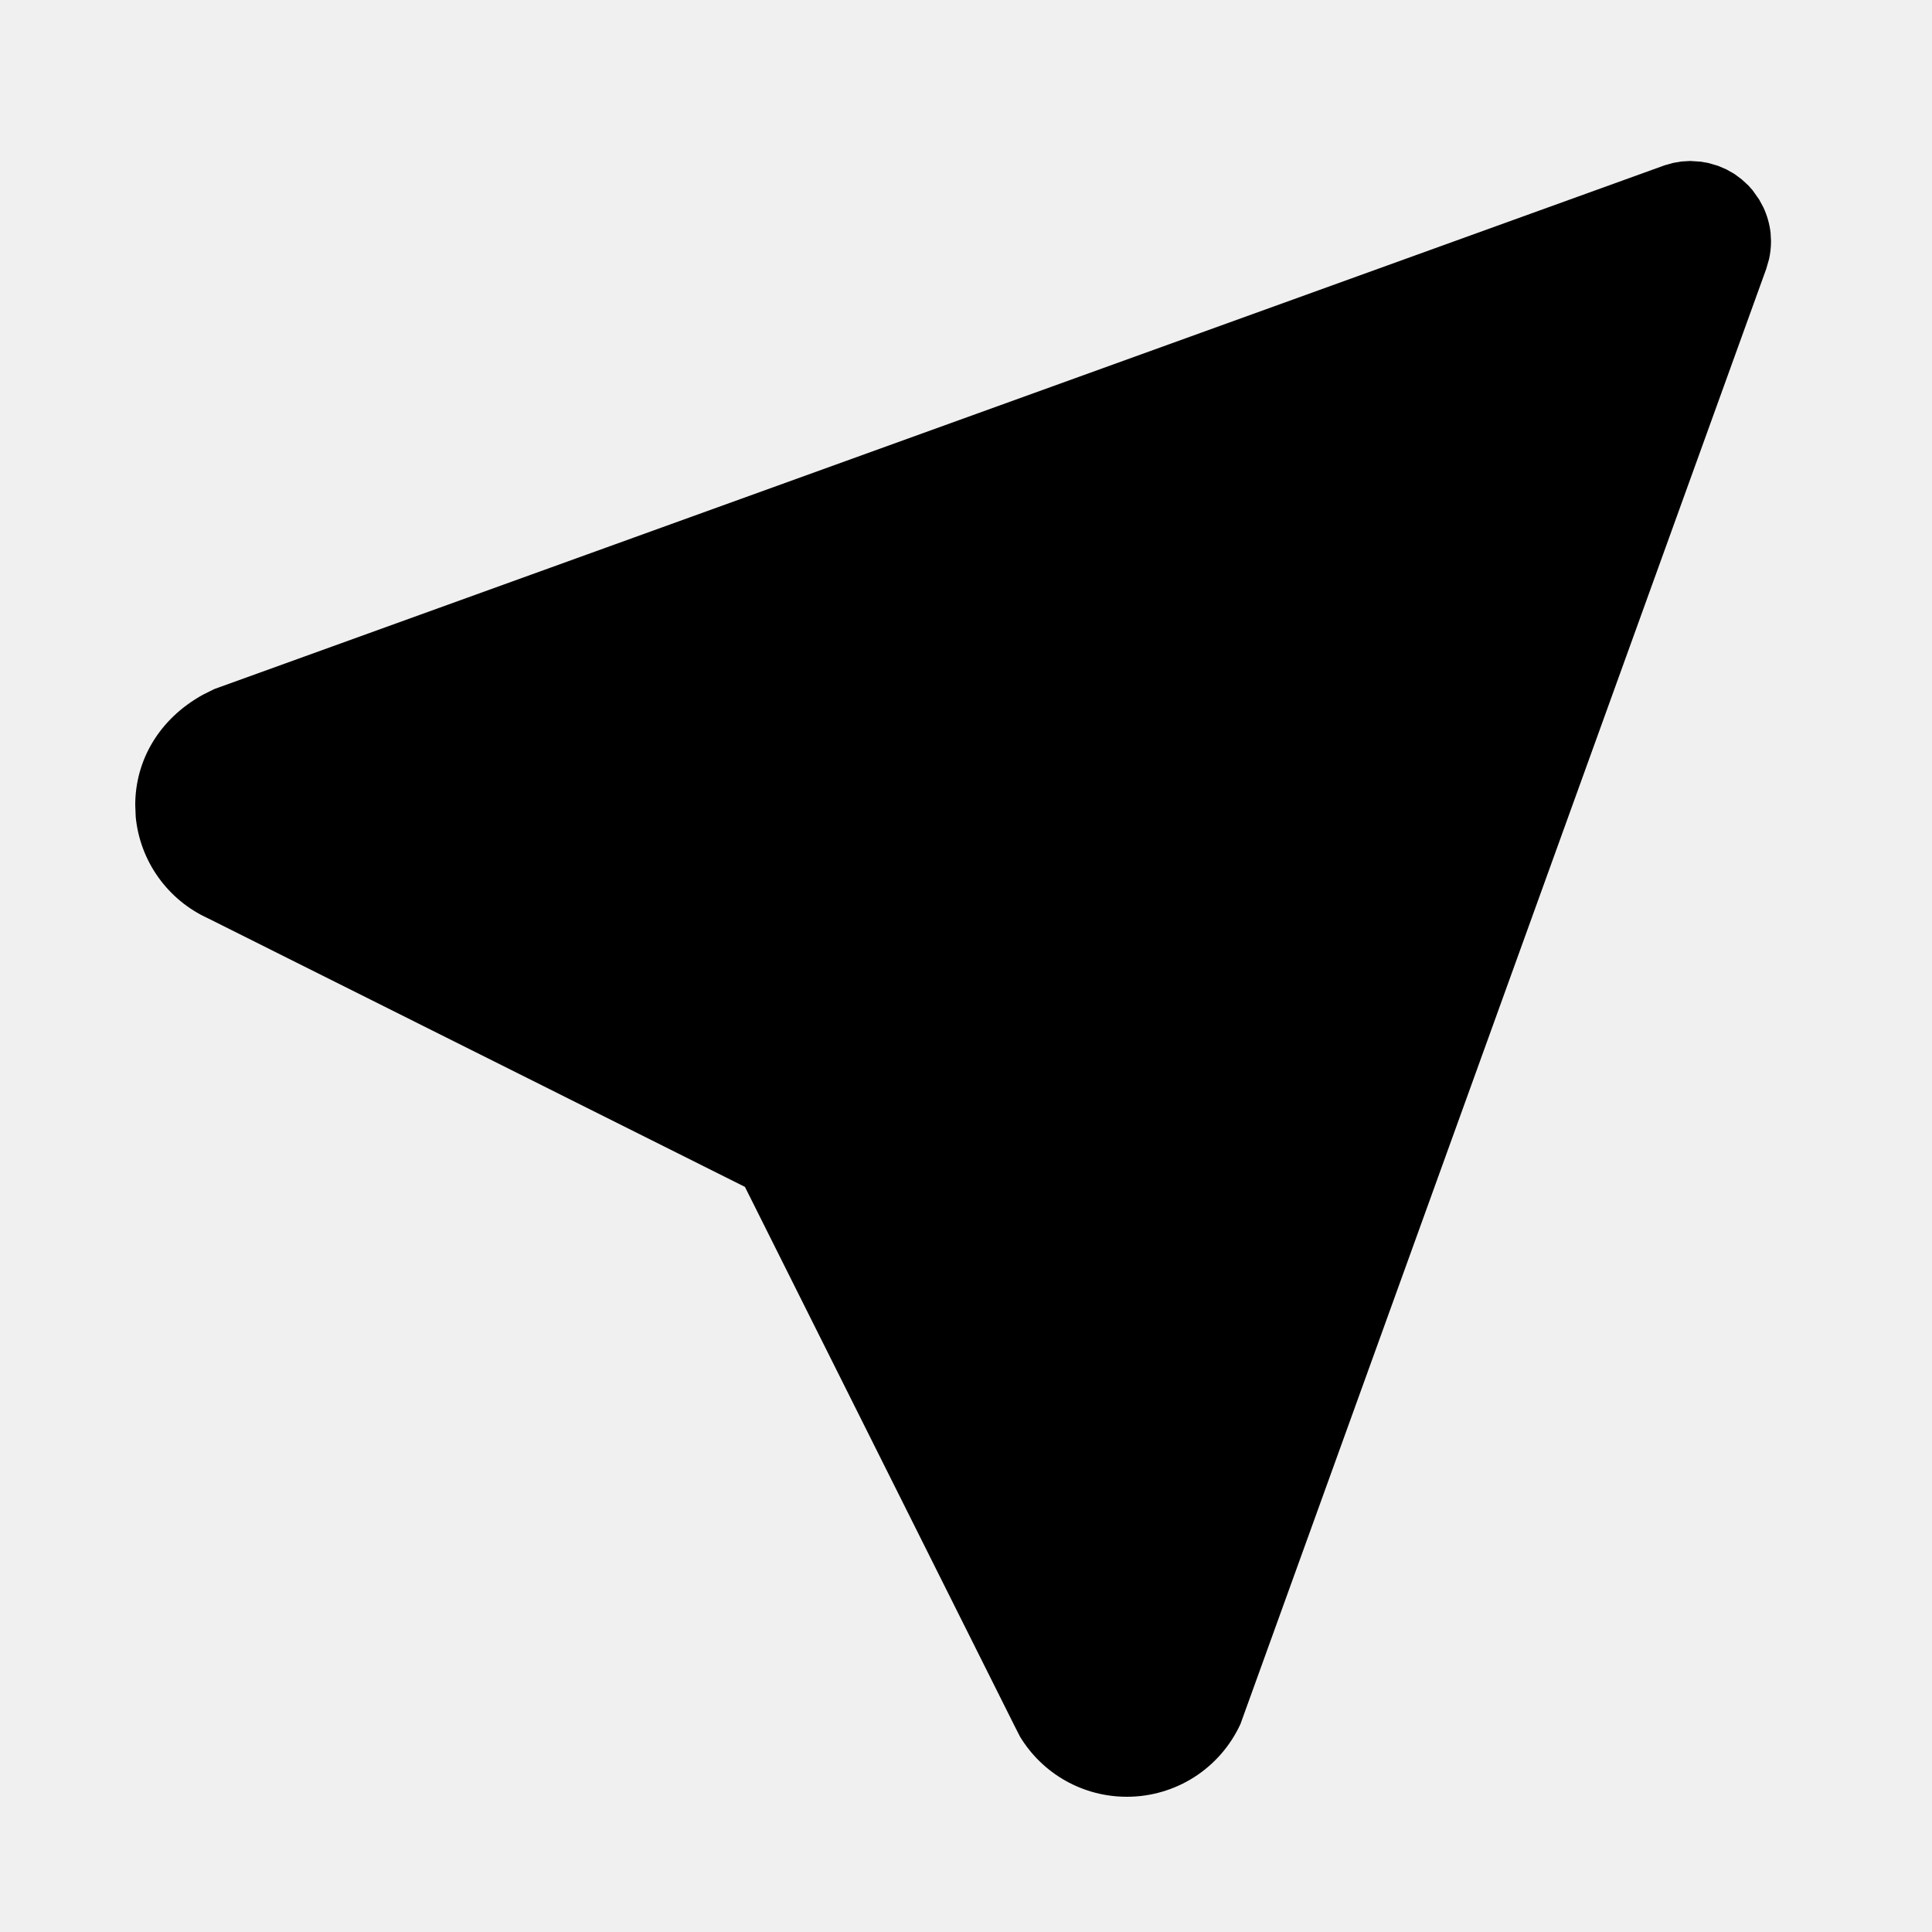
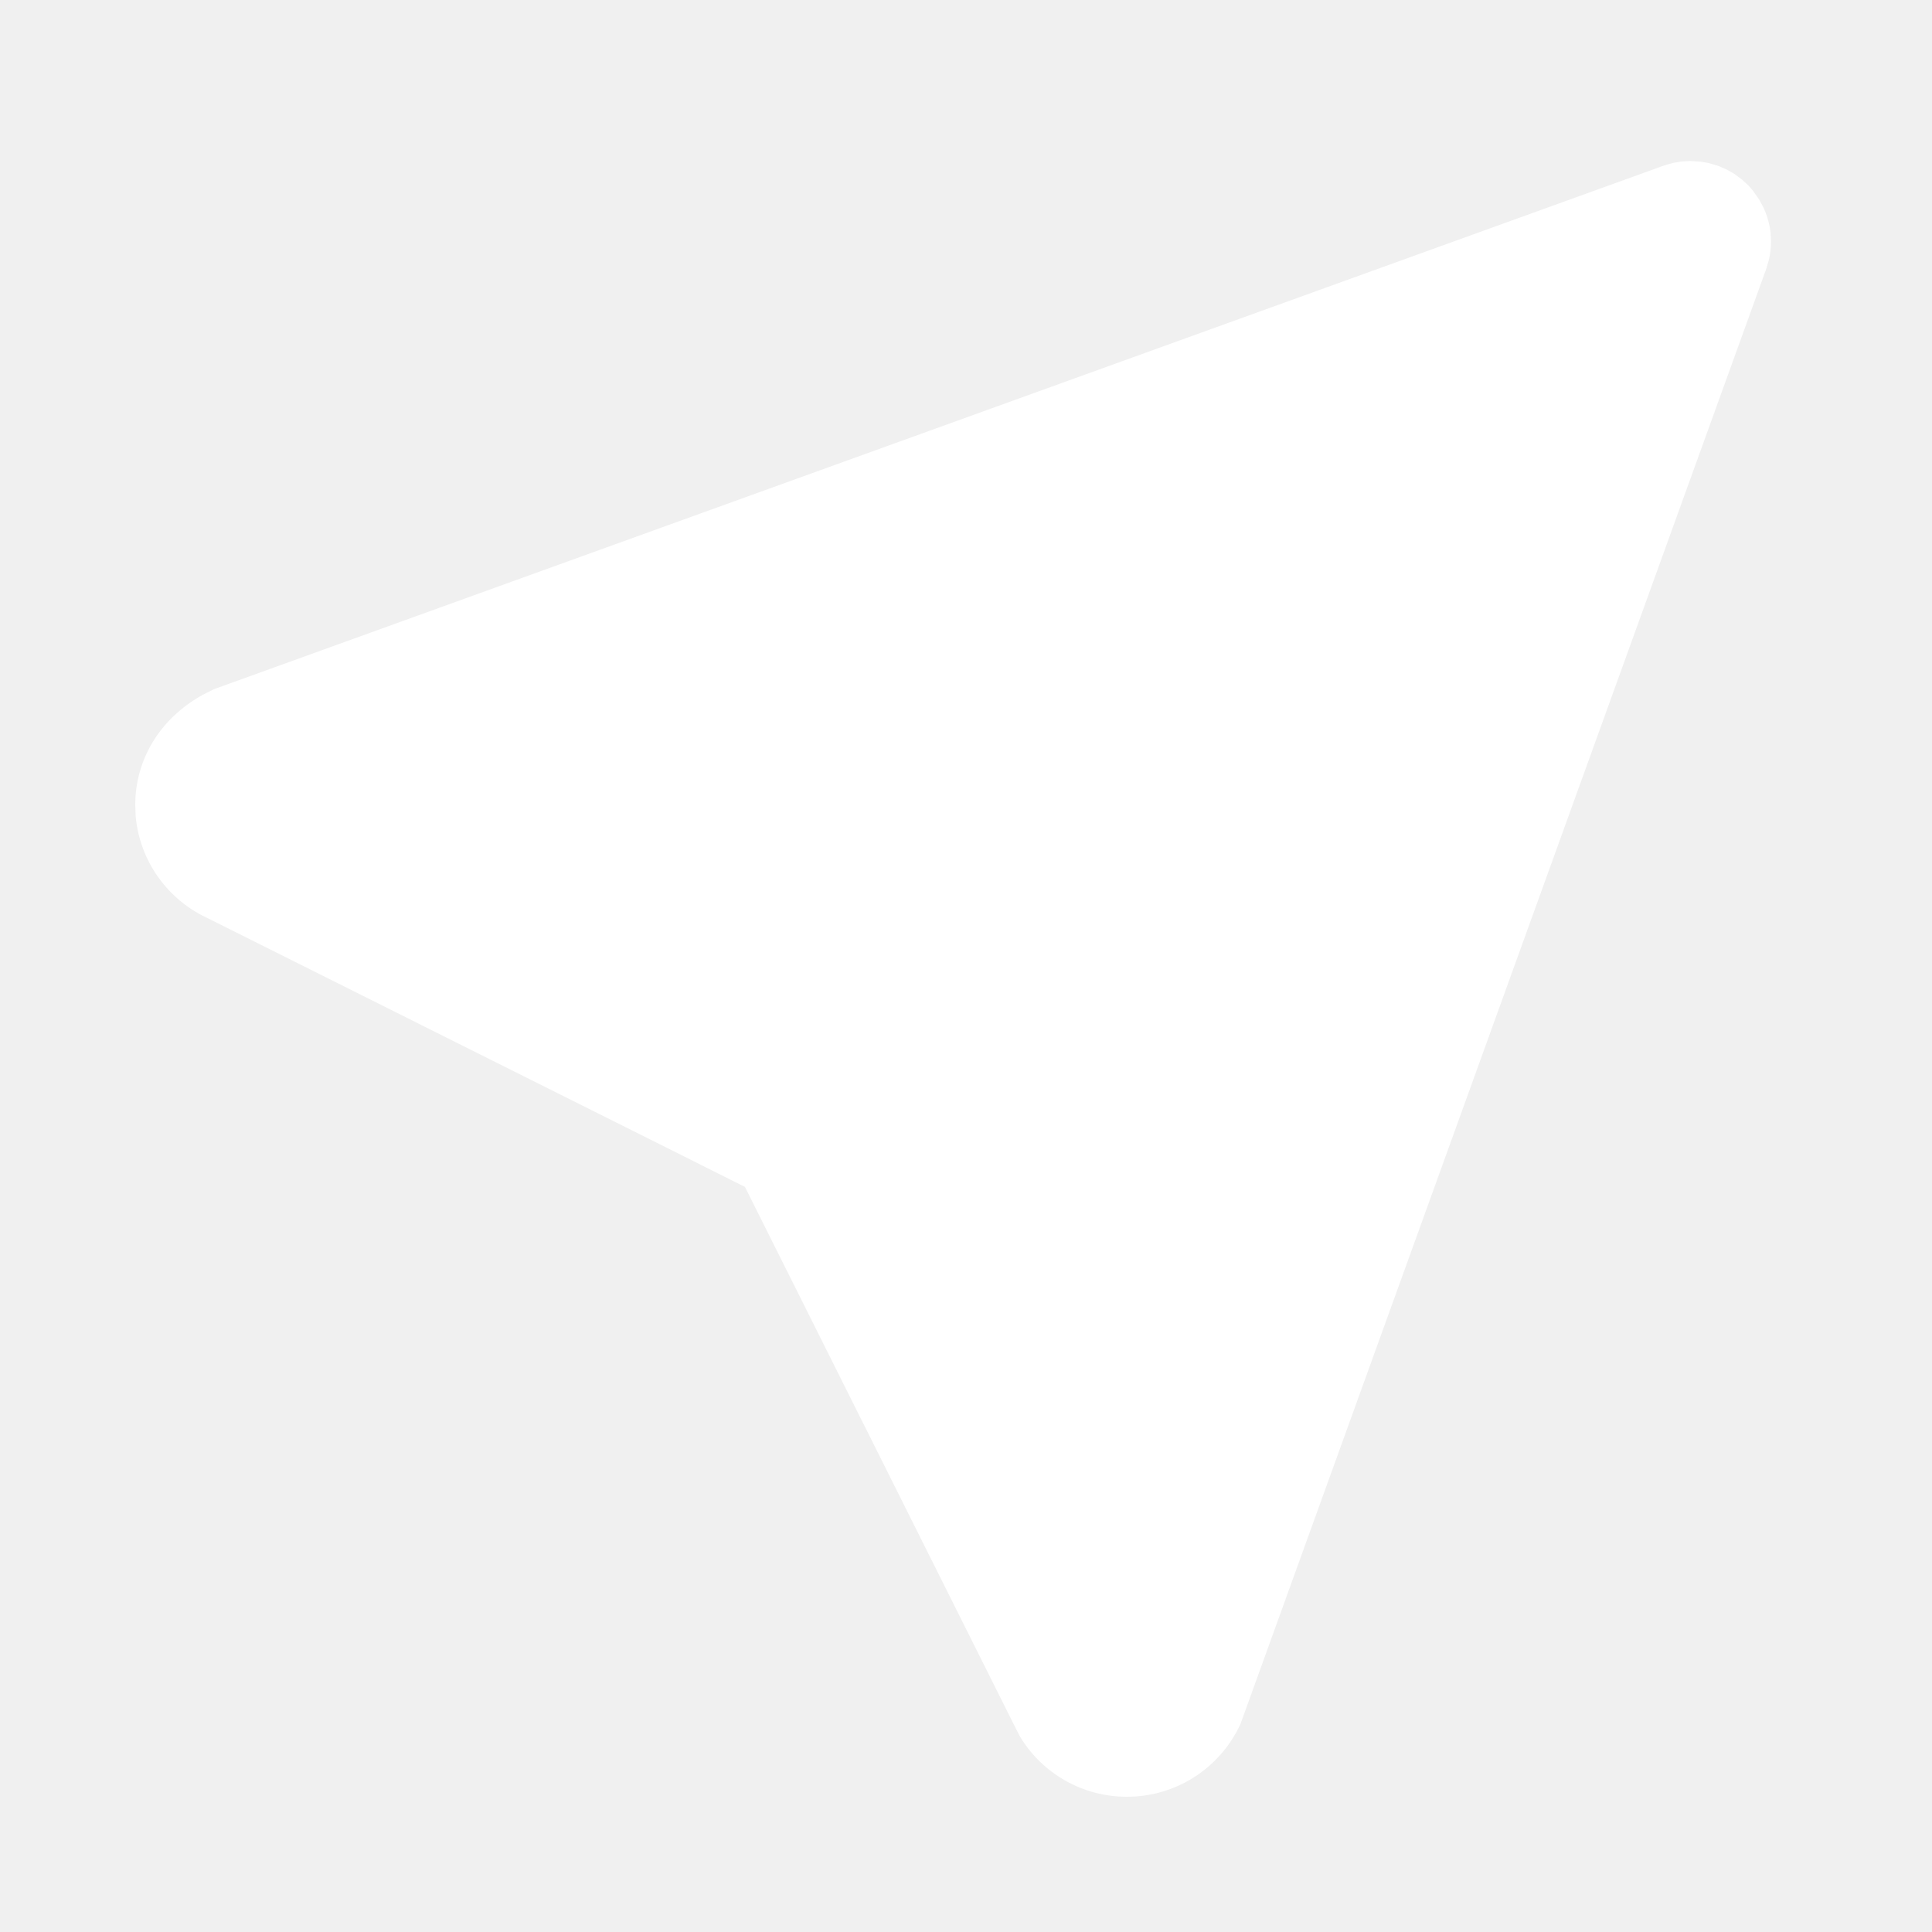
<svg xmlns="http://www.w3.org/2000/svg" viewBox="0 0 40 40" fill="none" className="size-10">
-   <path d="M34.818 3.343L34.995 3.333L35.212 3.347L35.362 3.373L35.567 3.432L35.745 3.508L35.912 3.603L36.062 3.715L36.198 3.84L36.285 3.938L36.422 4.132L36.508 4.292C36.586 4.458 36.636 4.634 36.658 4.818L36.667 4.995C36.667 5.121 36.653 5.243 36.627 5.362L36.568 5.567L25.682 35.695C25.475 36.144 25.144 36.525 24.728 36.792C24.312 37.058 23.828 37.2 23.333 37.2C22.888 37.201 22.45 37.087 22.062 36.869C21.674 36.651 21.349 36.336 21.118 35.955L21.01 35.743L15.423 24.573L4.307 19.013C3.895 18.825 3.541 18.532 3.278 18.164C3.015 17.796 2.854 17.365 2.81 16.915L2.8 16.667C2.8 15.733 3.302 14.88 4.202 14.383L4.435 14.267L34.463 3.423L34.64 3.373L34.818 3.343Z" fill="currentColor" />
+   <path d="M34.818 3.343L34.995 3.333L35.212 3.347L35.362 3.373L35.567 3.432L35.745 3.508L35.912 3.603L36.062 3.715L36.198 3.84L36.285 3.938L36.422 4.132L36.508 4.292C36.586 4.458 36.636 4.634 36.658 4.818L36.667 4.995C36.667 5.121 36.653 5.243 36.627 5.362L36.568 5.567L25.682 35.695C25.475 36.144 25.144 36.525 24.728 36.792C24.312 37.058 23.828 37.2 23.333 37.2C22.888 37.201 22.45 37.087 22.062 36.869C21.674 36.651 21.349 36.336 21.118 35.955L21.01 35.743L15.423 24.573L4.307 19.013C3.895 18.825 3.541 18.532 3.278 18.164C3.015 17.796 2.854 17.365 2.81 16.915L2.8 16.667C2.8 15.733 3.302 14.88 4.202 14.383L4.435 14.267L34.463 3.423L34.64 3.373L34.818 3.343Z" fill="#fff" />
</svg>
